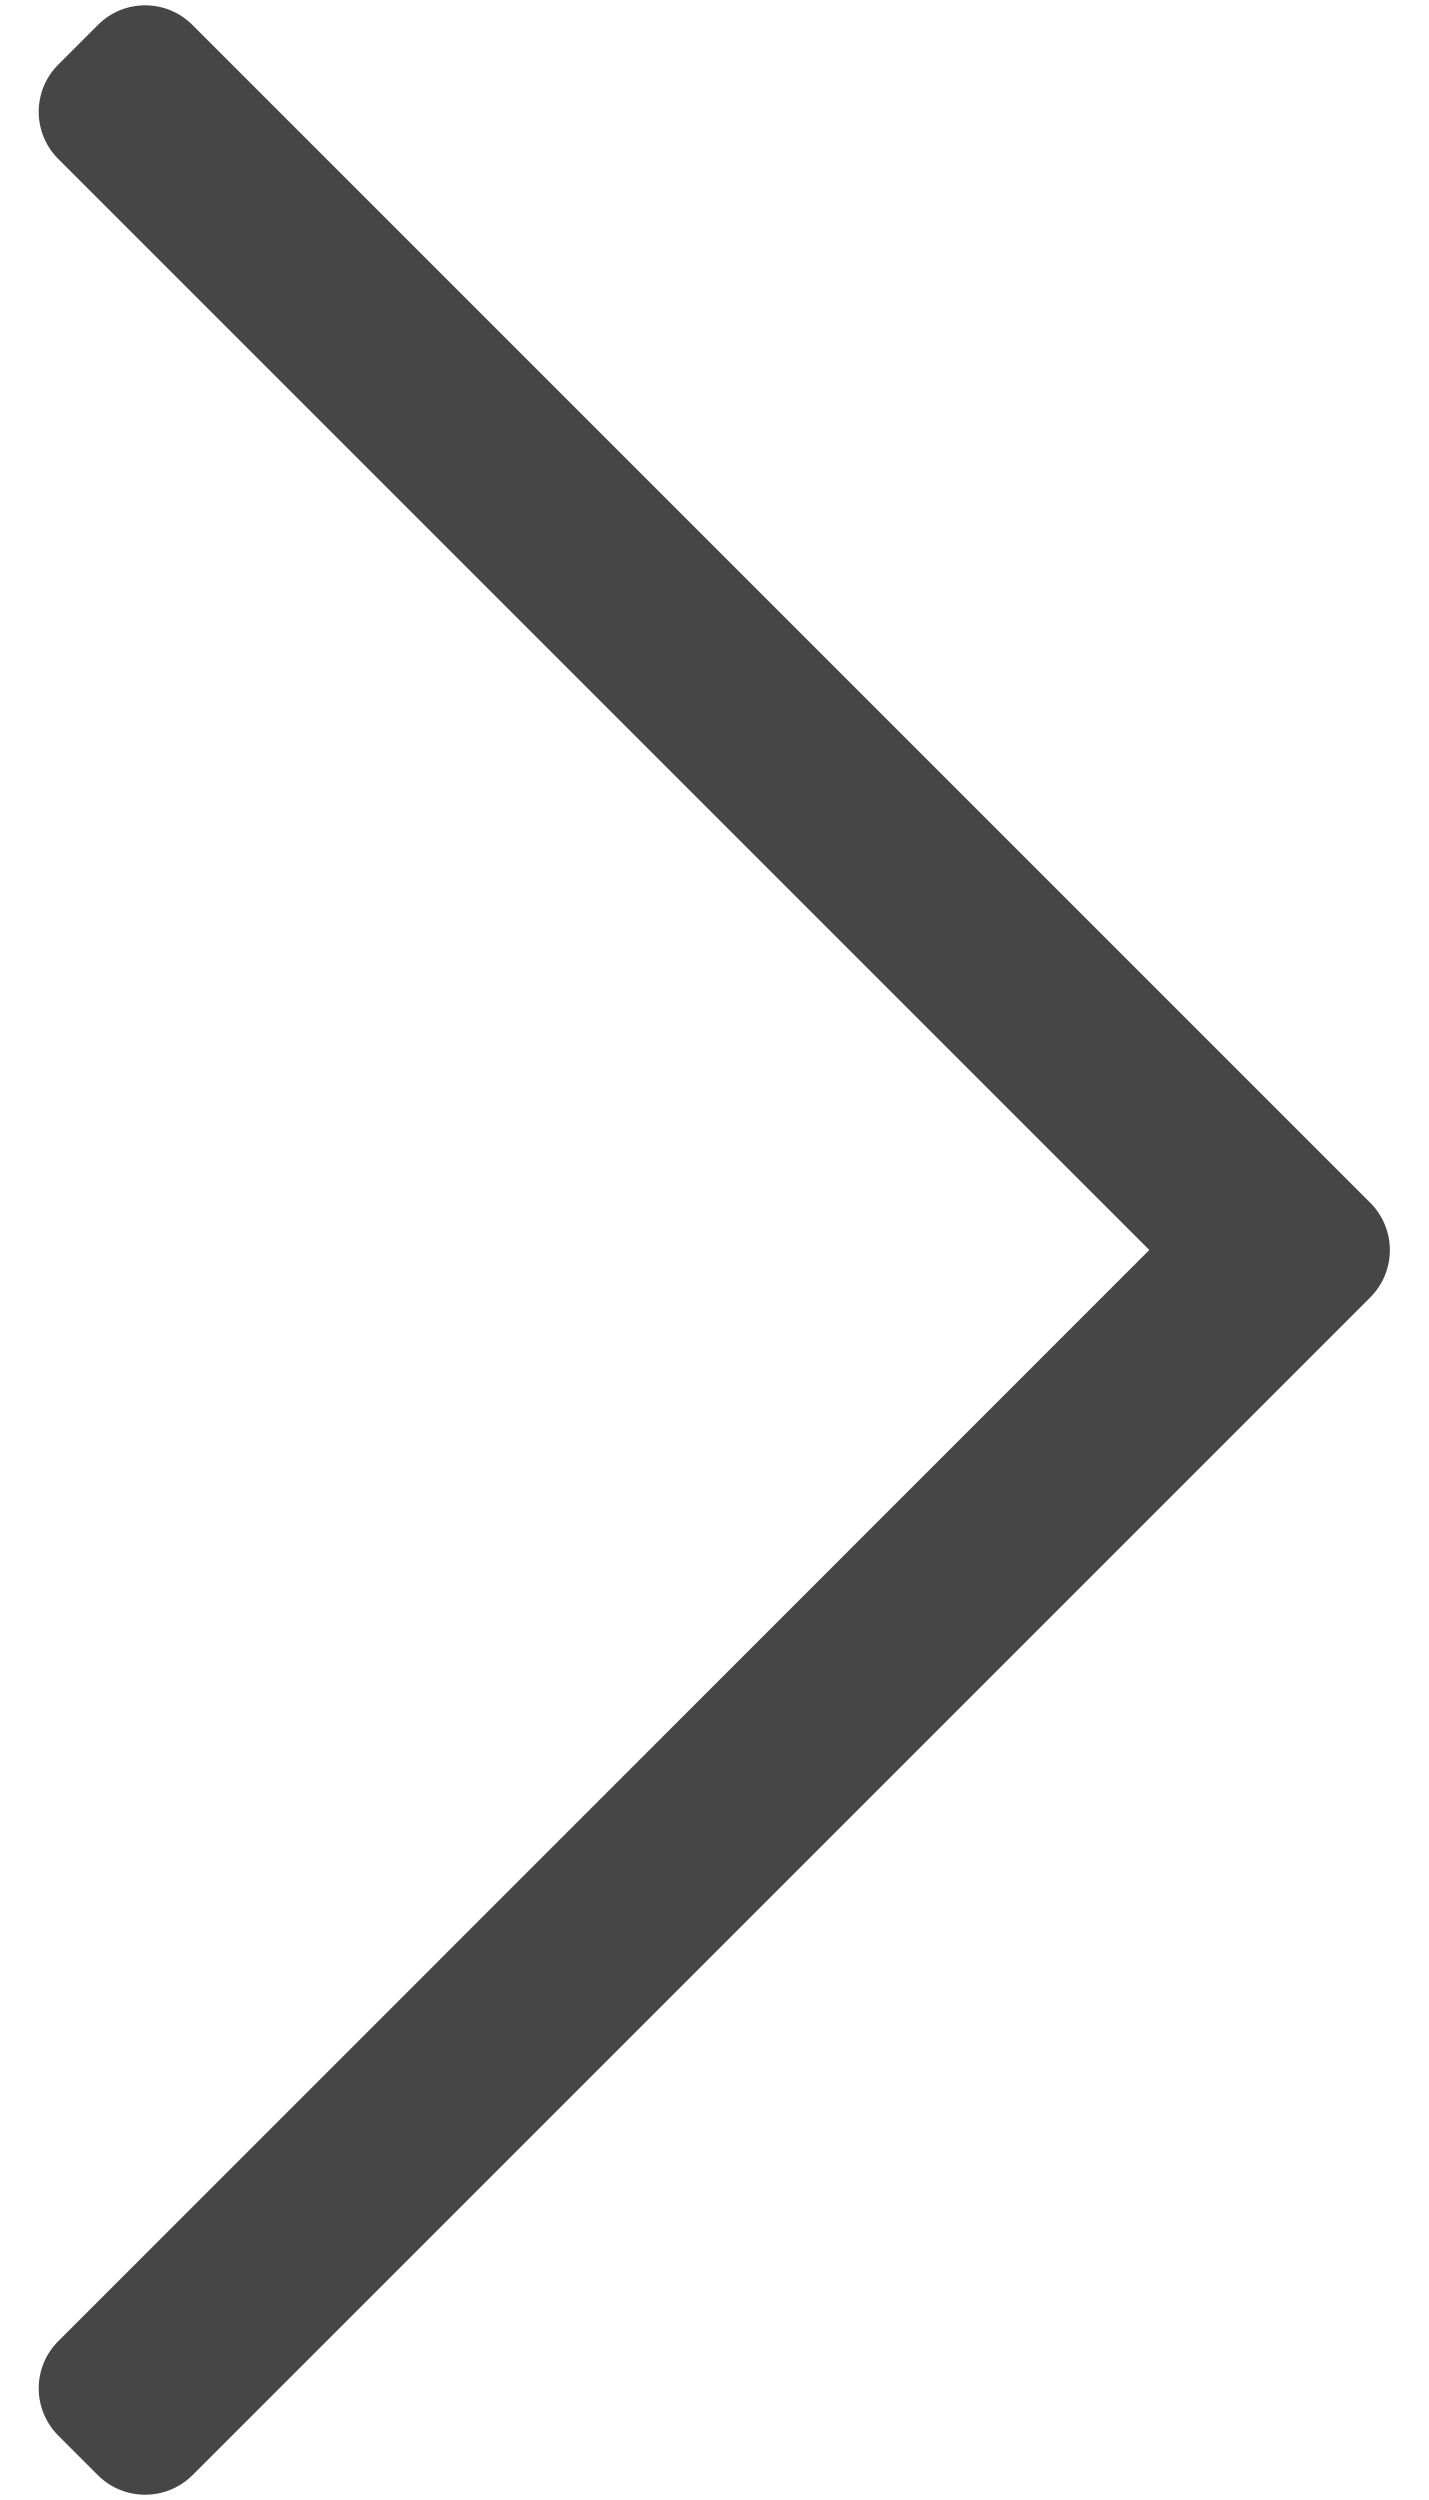
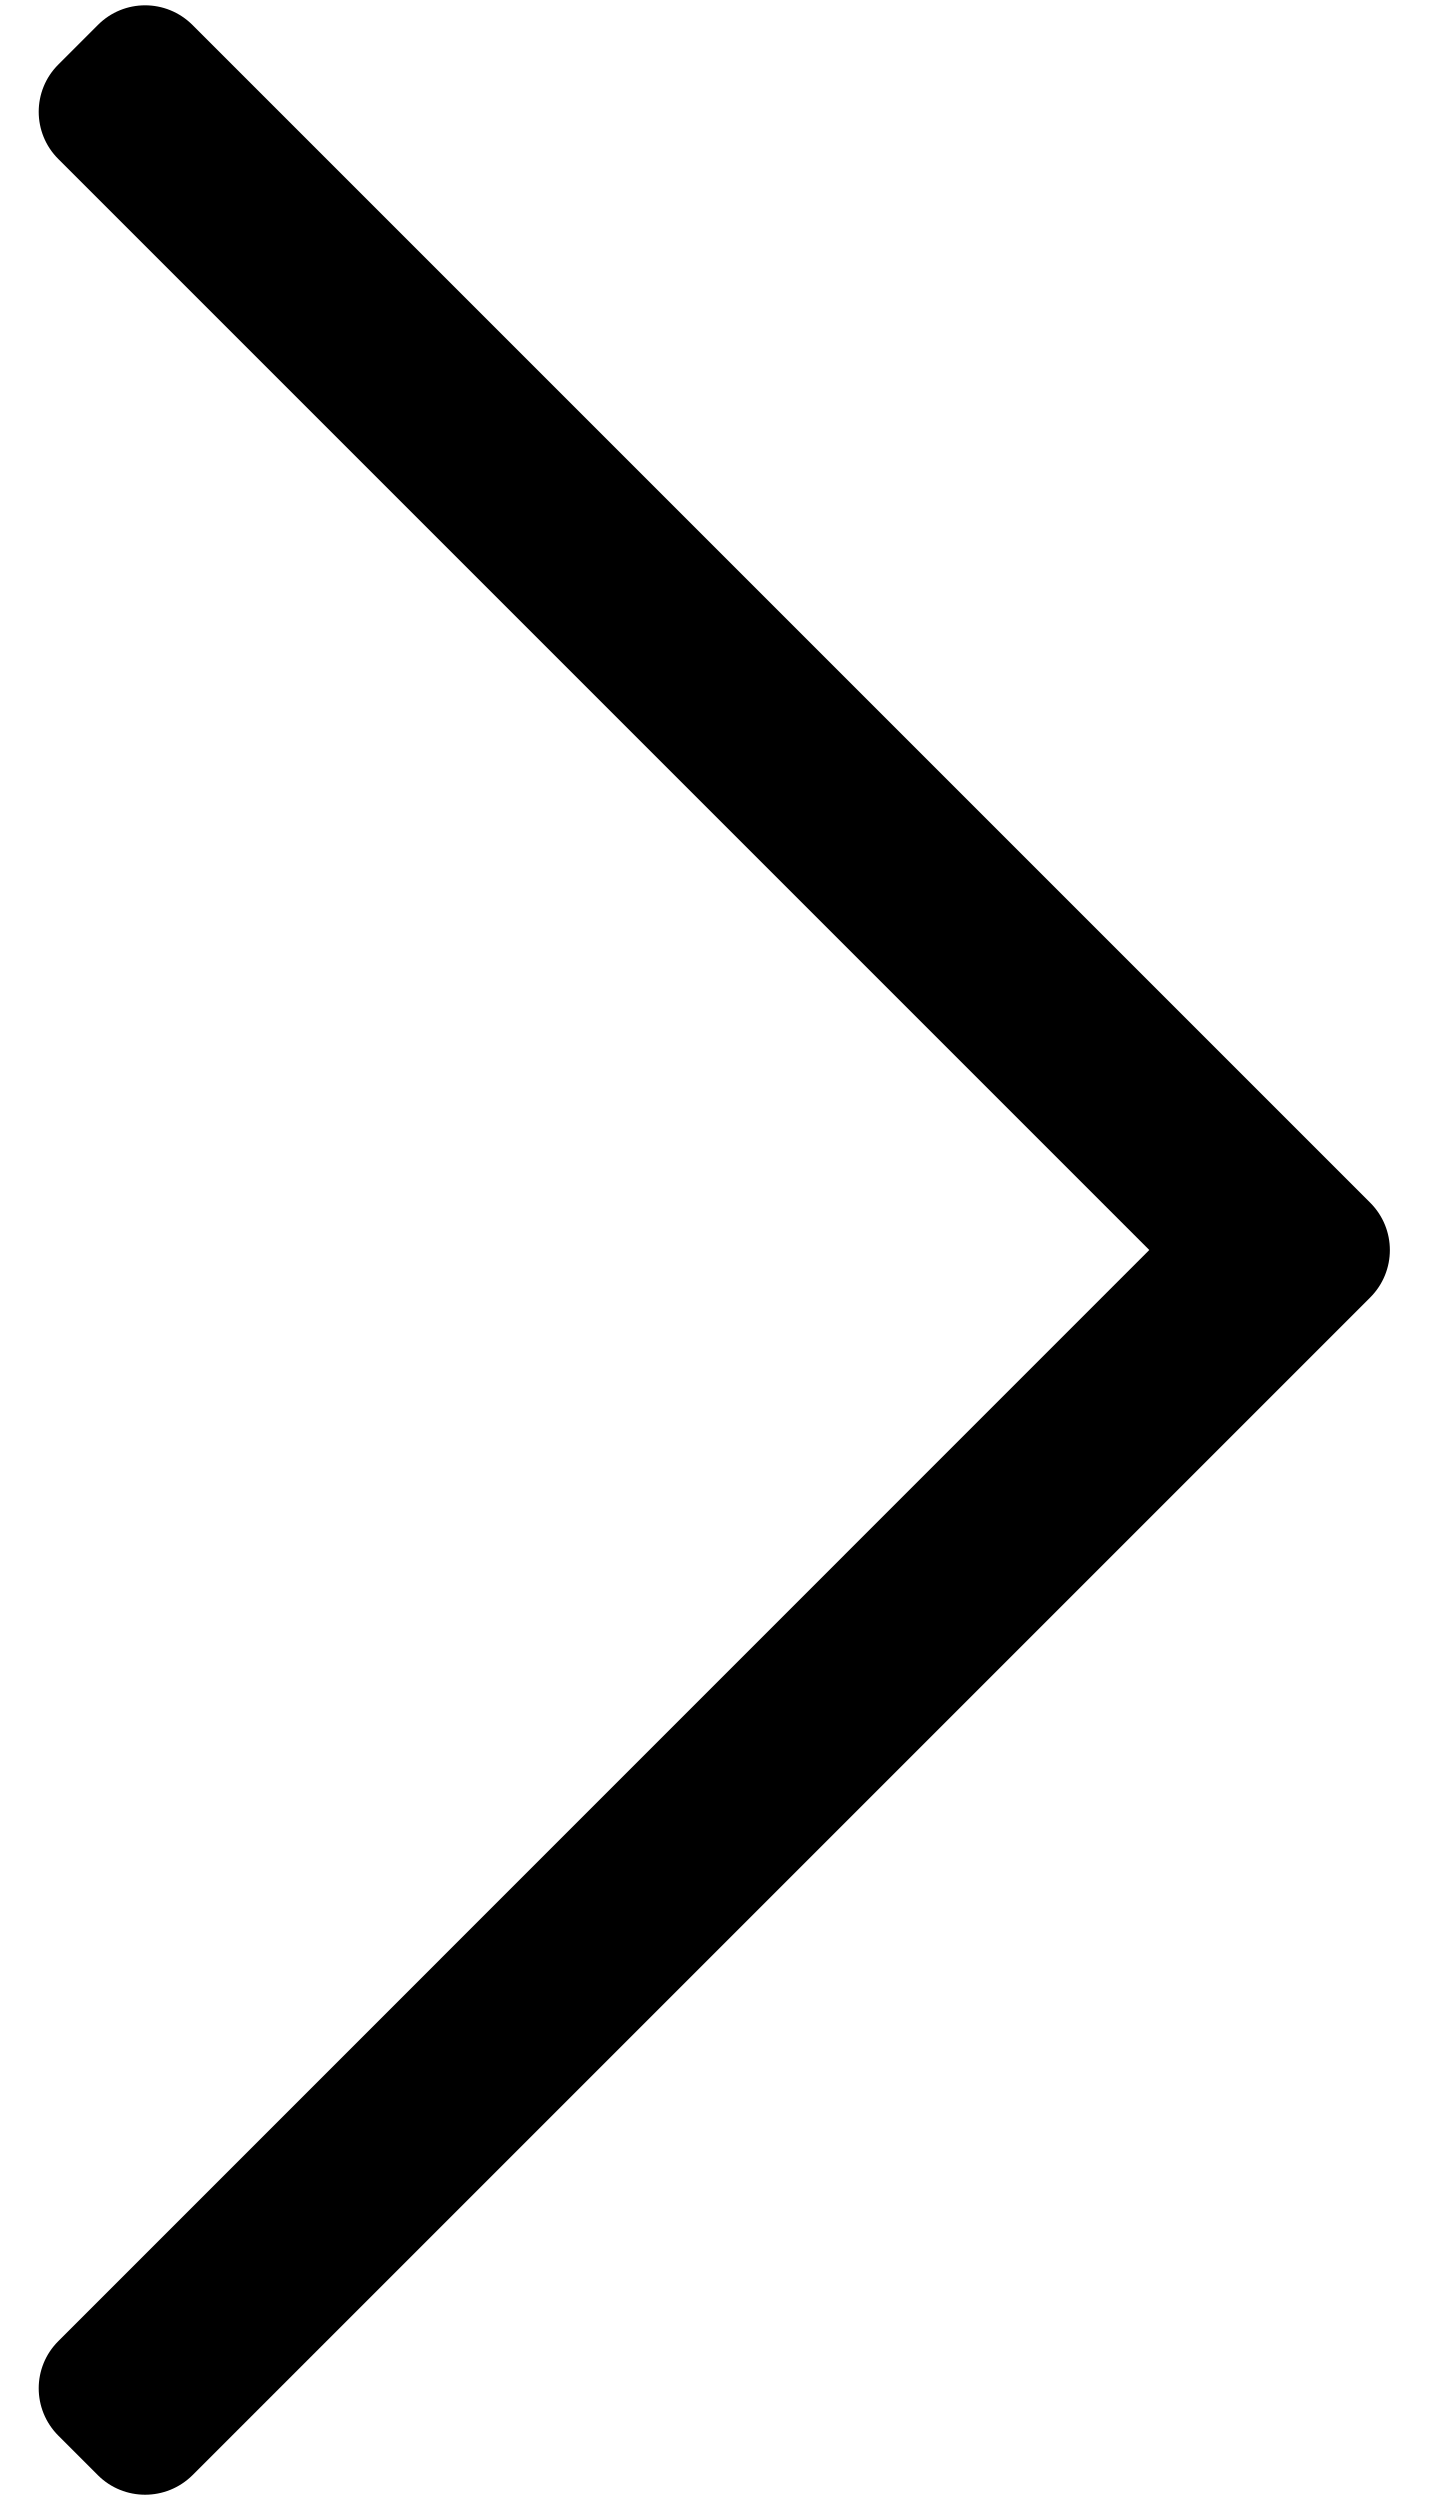
<svg xmlns="http://www.w3.org/2000/svg" width="8" height="14" viewBox="0 0 8 14" fill="none">
-   <path d="M0.548 0.14L0.327 0.361C0.18 0.507 0.18 0.745 0.327 0.891L6.436 7L0.327 13.11C0.18 13.256 0.18 13.493 0.327 13.64L0.548 13.861C0.694 14.007 0.931 14.007 1.078 13.861L7.673 7.266C7.82 7.119 7.82 6.882 7.673 6.735L1.078 0.14C0.931 -0.007 0.694 -0.007 0.548 0.14Z" fill="#464646" />
+   <path d="M0.548 0.14L0.327 0.361C0.18 0.507 0.18 0.745 0.327 0.891L6.436 7L0.327 13.11C0.18 13.256 0.18 13.493 0.327 13.64L0.548 13.861C0.694 14.007 0.931 14.007 1.078 13.861L7.673 7.266C7.82 7.119 7.82 6.882 7.673 6.735L1.078 0.14C0.931 -0.007 0.694 -0.007 0.548 0.14Z" fill="currentColor" />
</svg>
